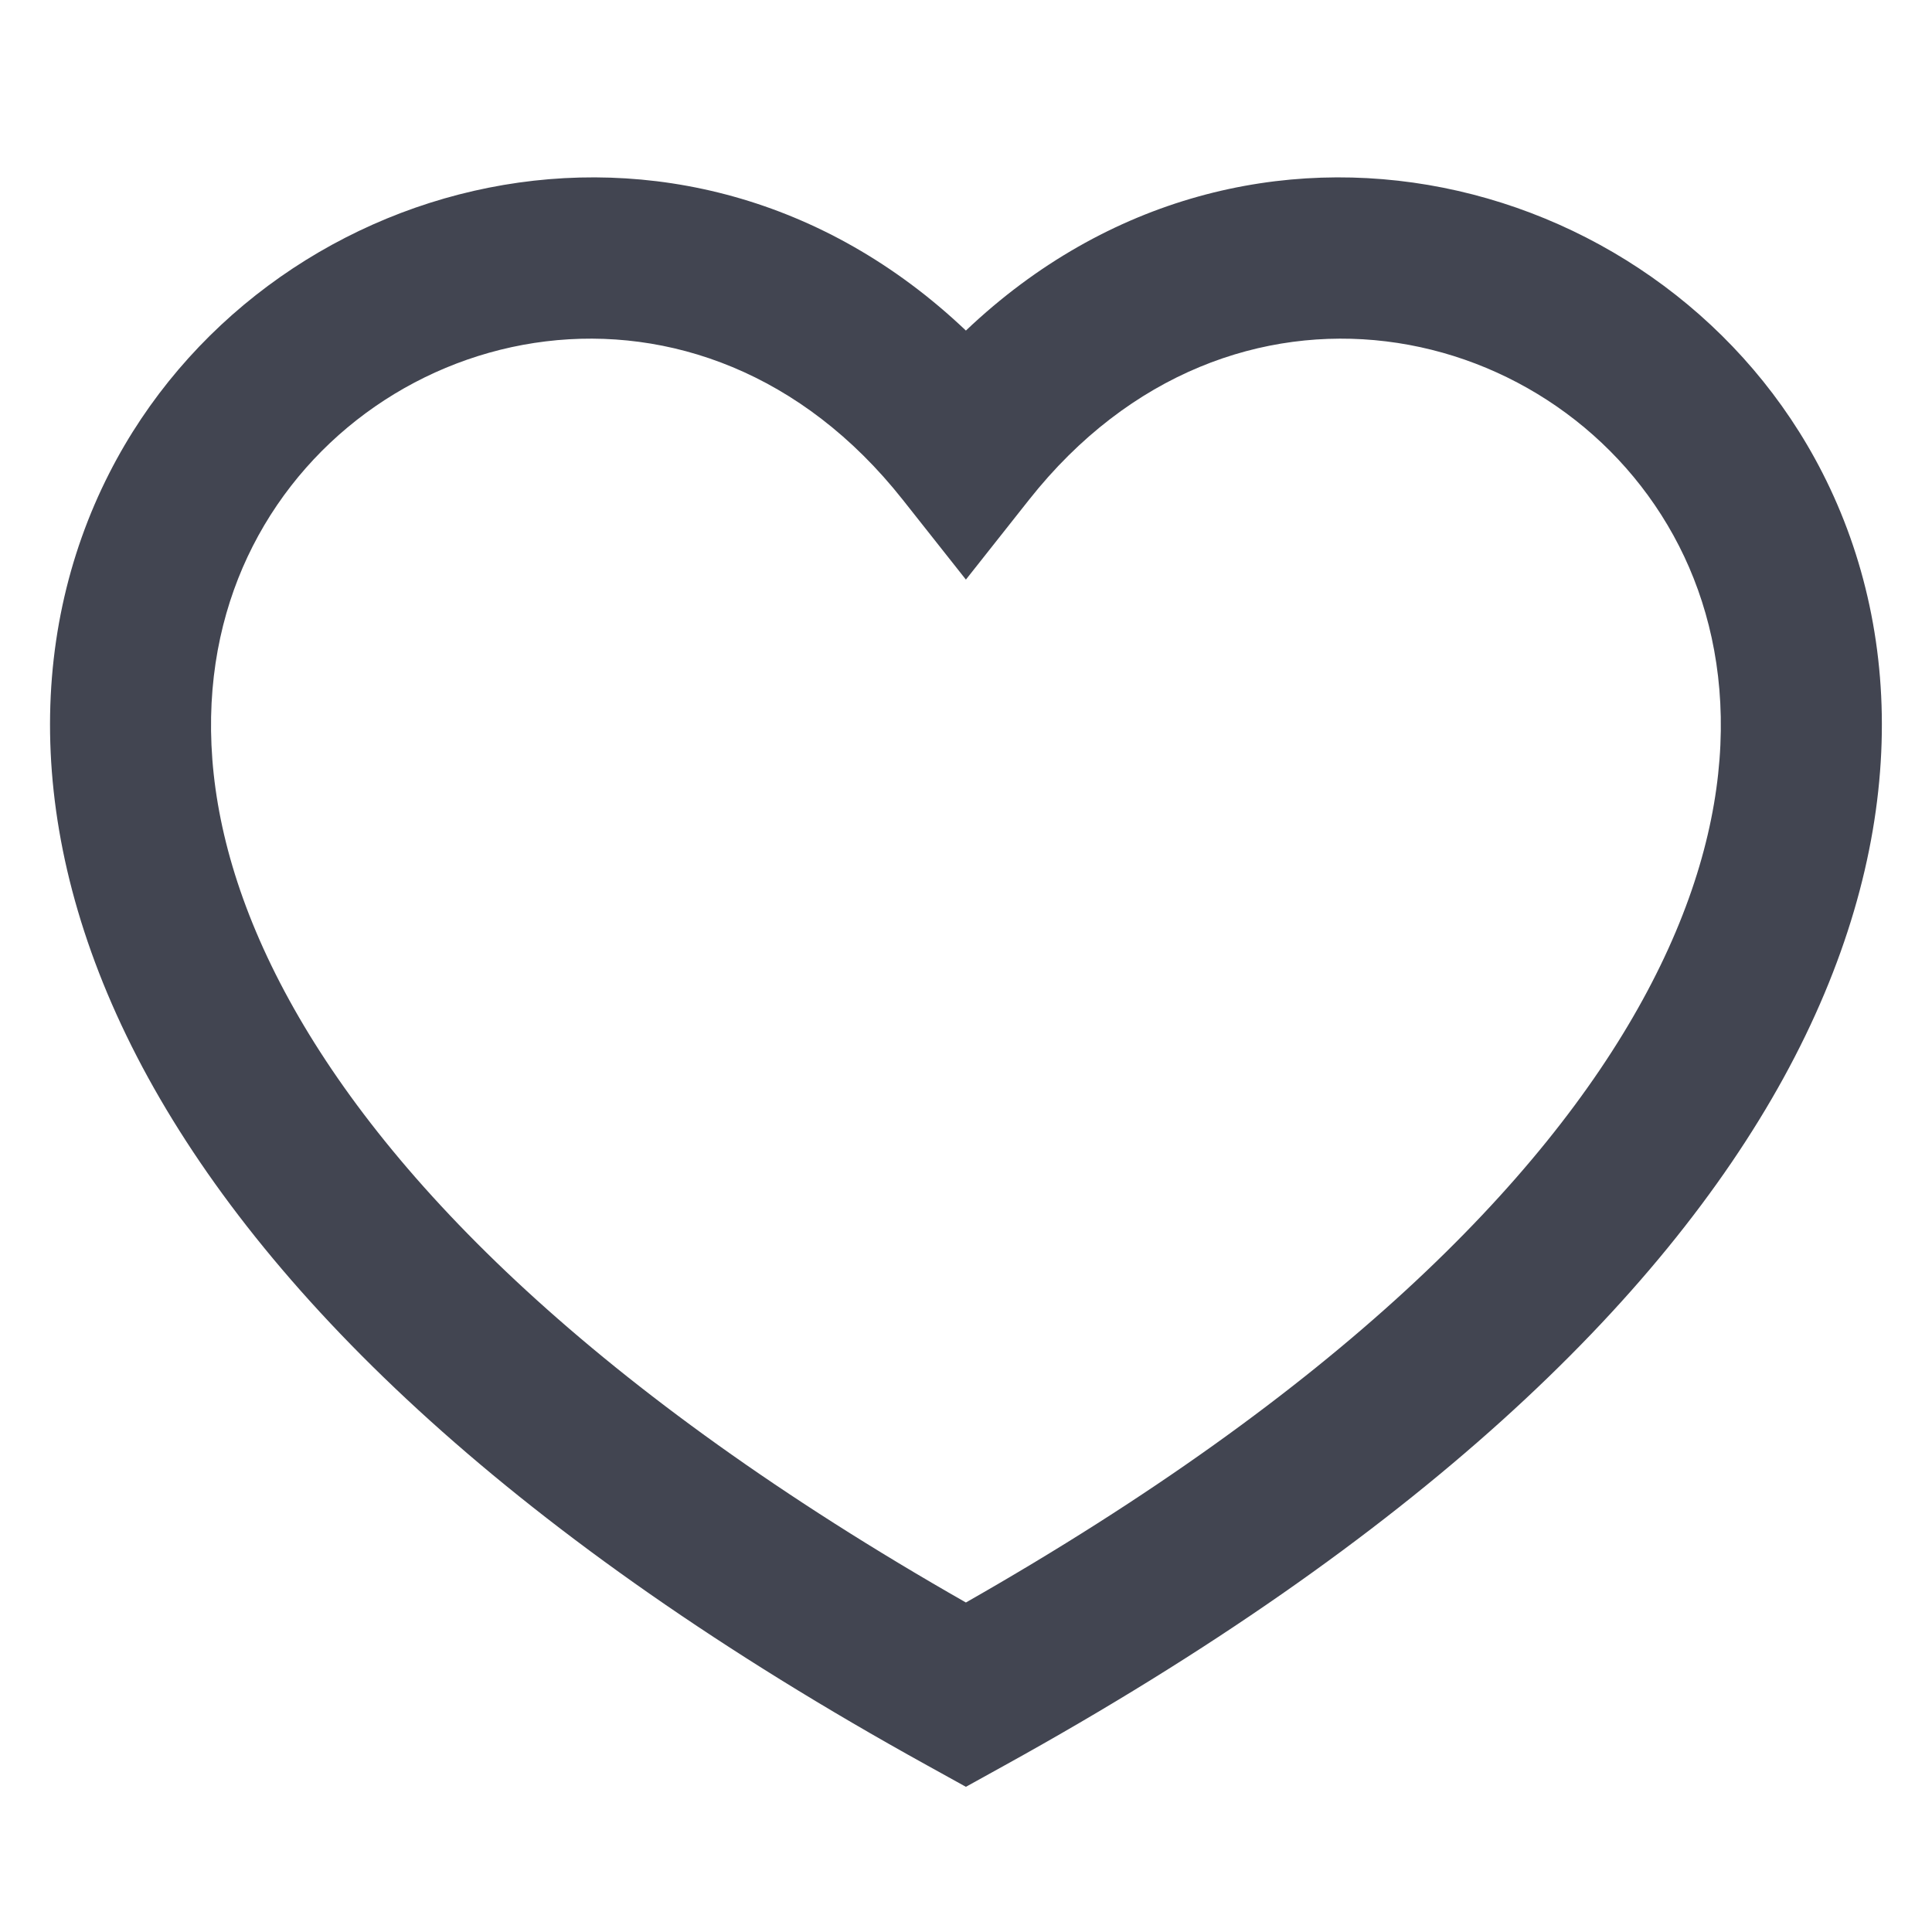
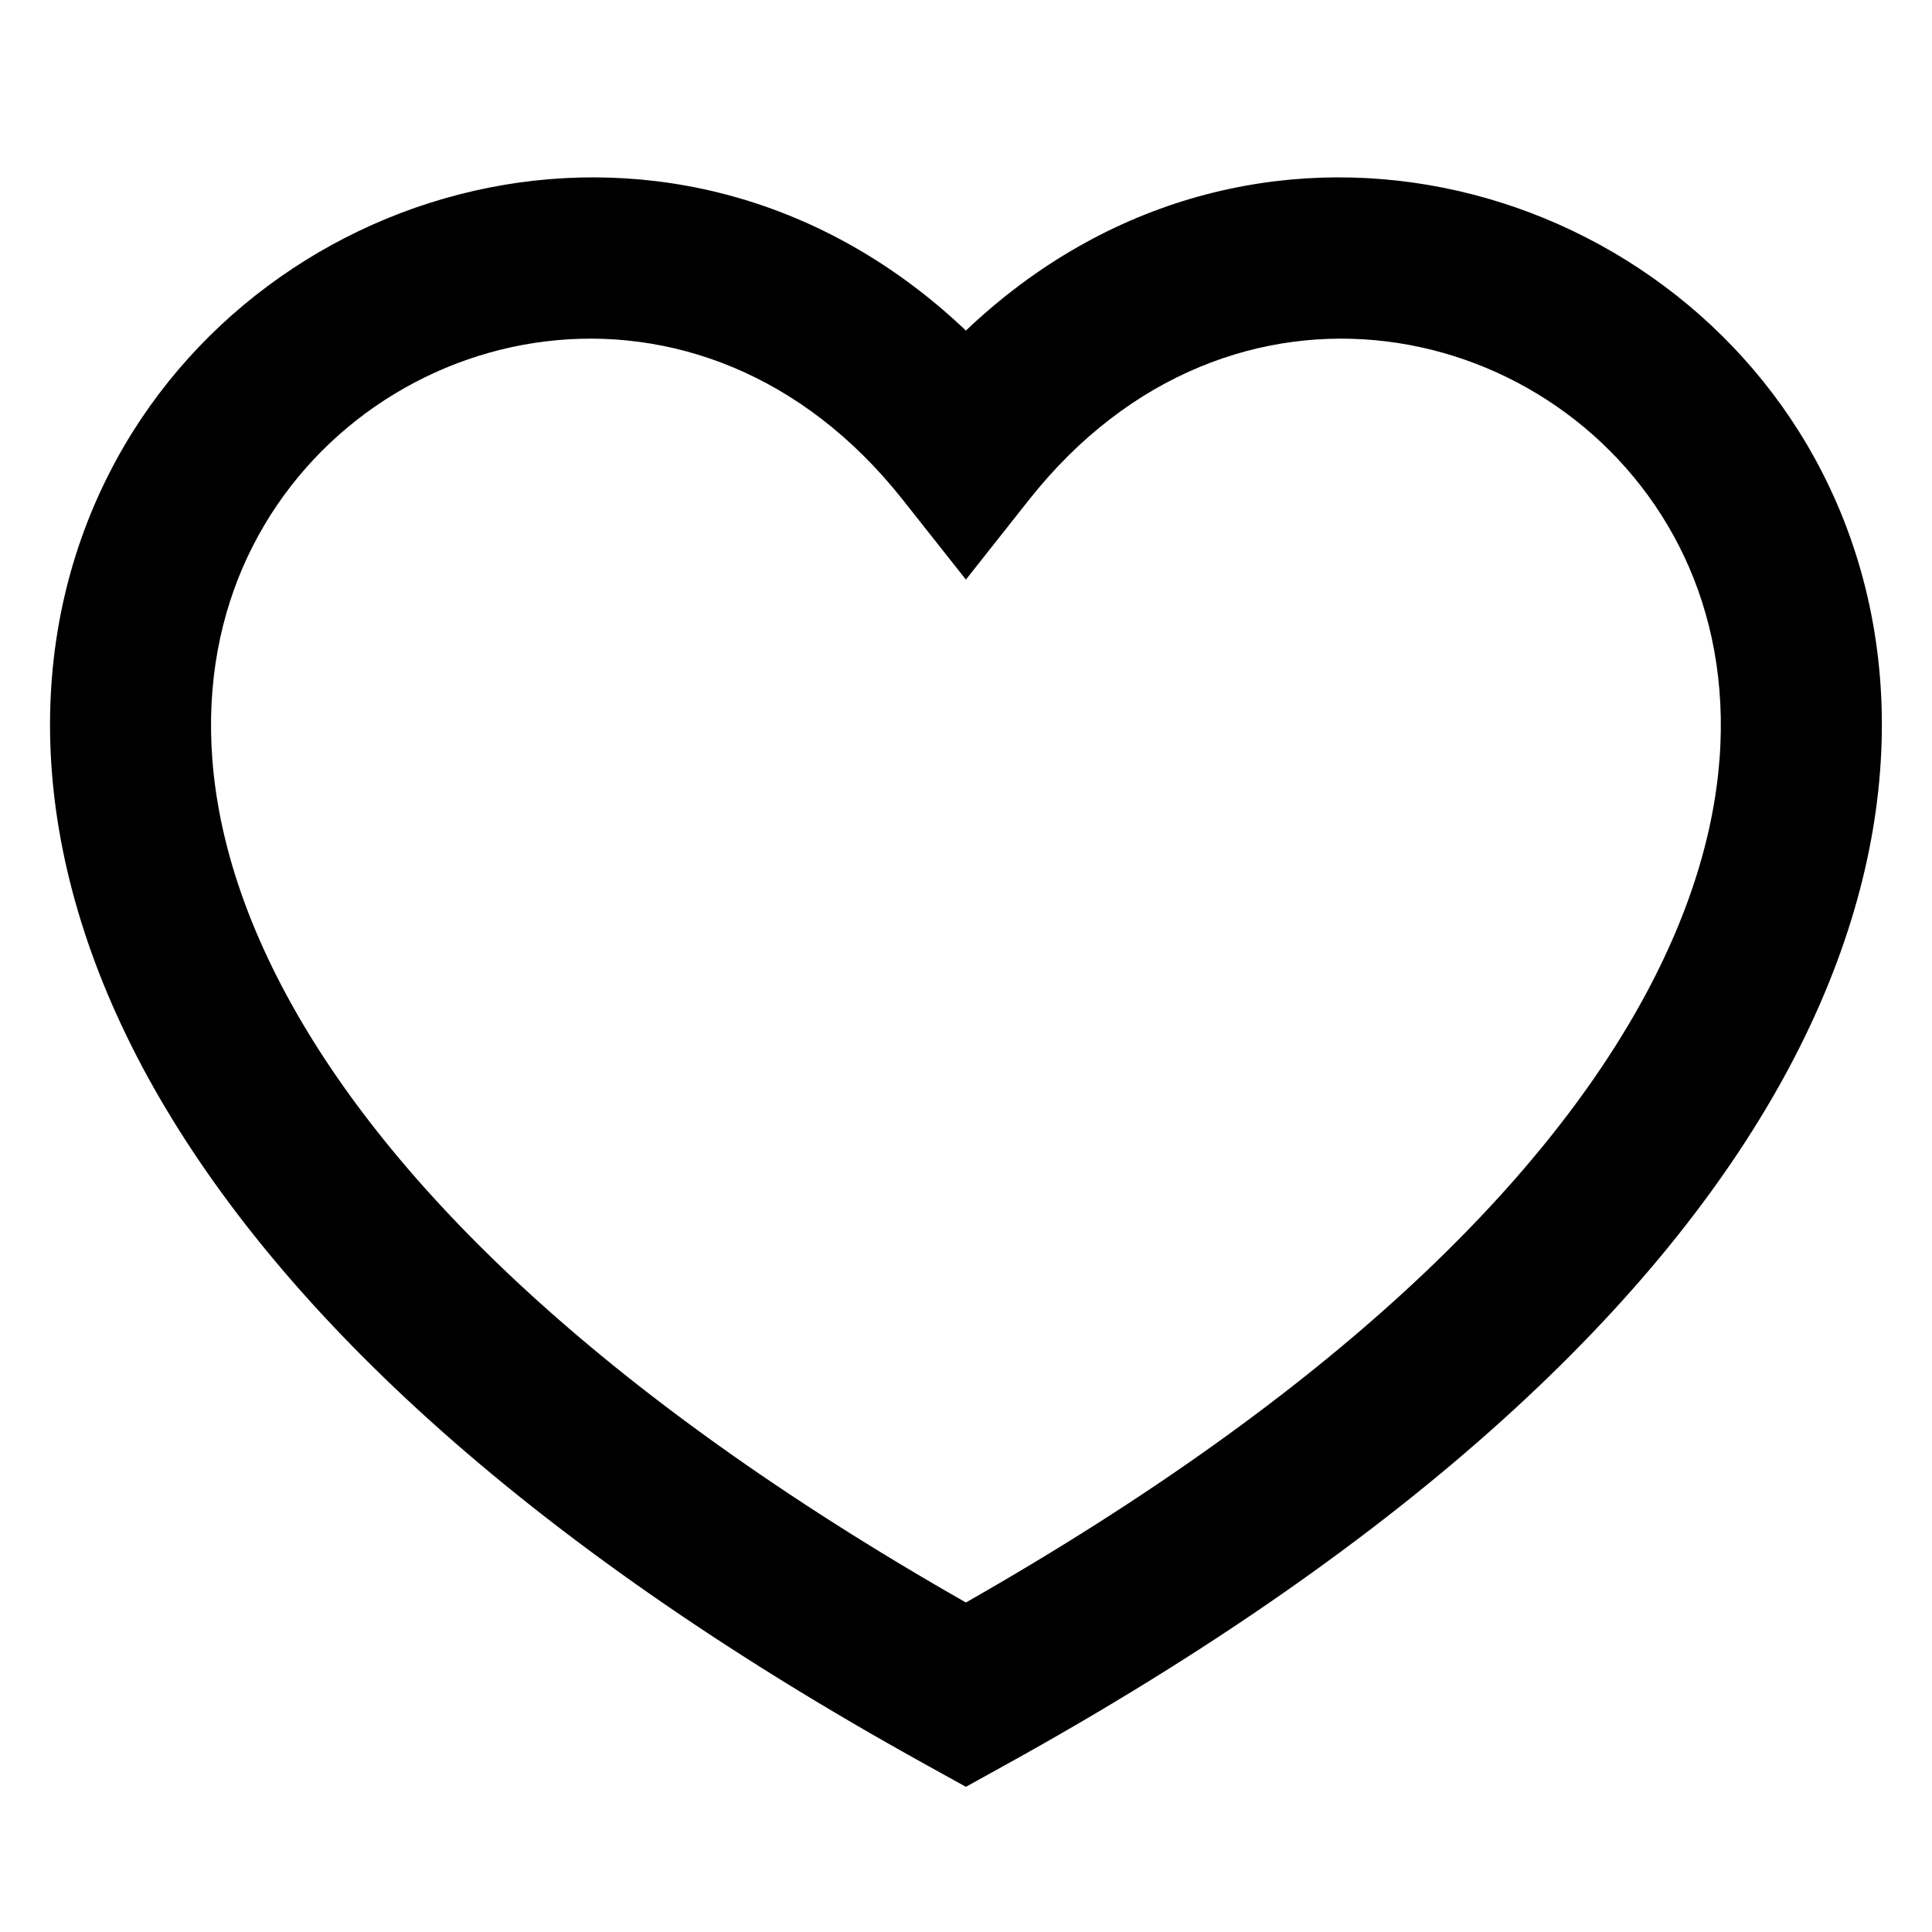
- <svg xmlns="http://www.w3.org/2000/svg" width="20" height="20" viewBox="0 0 20 20" fill="none">
+ <svg xmlns="http://www.w3.org/2000/svg" width="20" height="20" viewBox="0 0 20 20">
  <g id="Heart/outline">
-     <path id="Vector (Stroke)" fill-rule="evenodd" clip-rule="evenodd" d="M9.999 16.589C6.167 14.406 4.029 12.237 2.995 10.354C1.937 8.428 2.03 6.805 2.617 5.653C3.823 3.286 7.255 2.529 9.345 5.173L9.999 6L10.653 5.173C12.744 2.529 16.175 3.286 17.382 5.653C17.969 6.805 18.061 8.428 17.003 10.354C15.97 12.237 13.832 14.406 9.999 16.589ZM9.999 3.422C7.058 0.627 2.719 1.782 1.132 4.897C0.261 6.606 0.249 8.815 1.534 11.157C2.809 13.477 5.349 15.927 9.596 18.274L9.999 18.497L10.402 18.274C14.649 15.927 17.19 13.477 18.464 11.157C19.75 8.815 19.738 6.606 18.867 4.897C17.279 1.782 12.94 0.627 9.999 3.422Z" fill="#424551" />
+     <path id="Vector (Stroke)" fill-rule="evenodd" clip-rule="evenodd" d="M9.999 16.589C6.167 14.406 4.029 12.237 2.995 10.354C1.937 8.428 2.03 6.805 2.617 5.653C3.823 3.286 7.255 2.529 9.345 5.173L9.999 6L10.653 5.173C12.744 2.529 16.175 3.286 17.382 5.653C17.969 6.805 18.061 8.428 17.003 10.354C15.97 12.237 13.832 14.406 9.999 16.589ZM9.999 3.422C7.058 0.627 2.719 1.782 1.132 4.897C0.261 6.606 0.249 8.815 1.534 11.157C2.809 13.477 5.349 15.927 9.596 18.274L9.999 18.497L10.402 18.274C14.649 15.927 17.19 13.477 18.464 11.157C19.75 8.815 19.738 6.606 18.867 4.897C17.279 1.782 12.94 0.627 9.999 3.422Z" fill="currentColor" />
  </g>
</svg>
